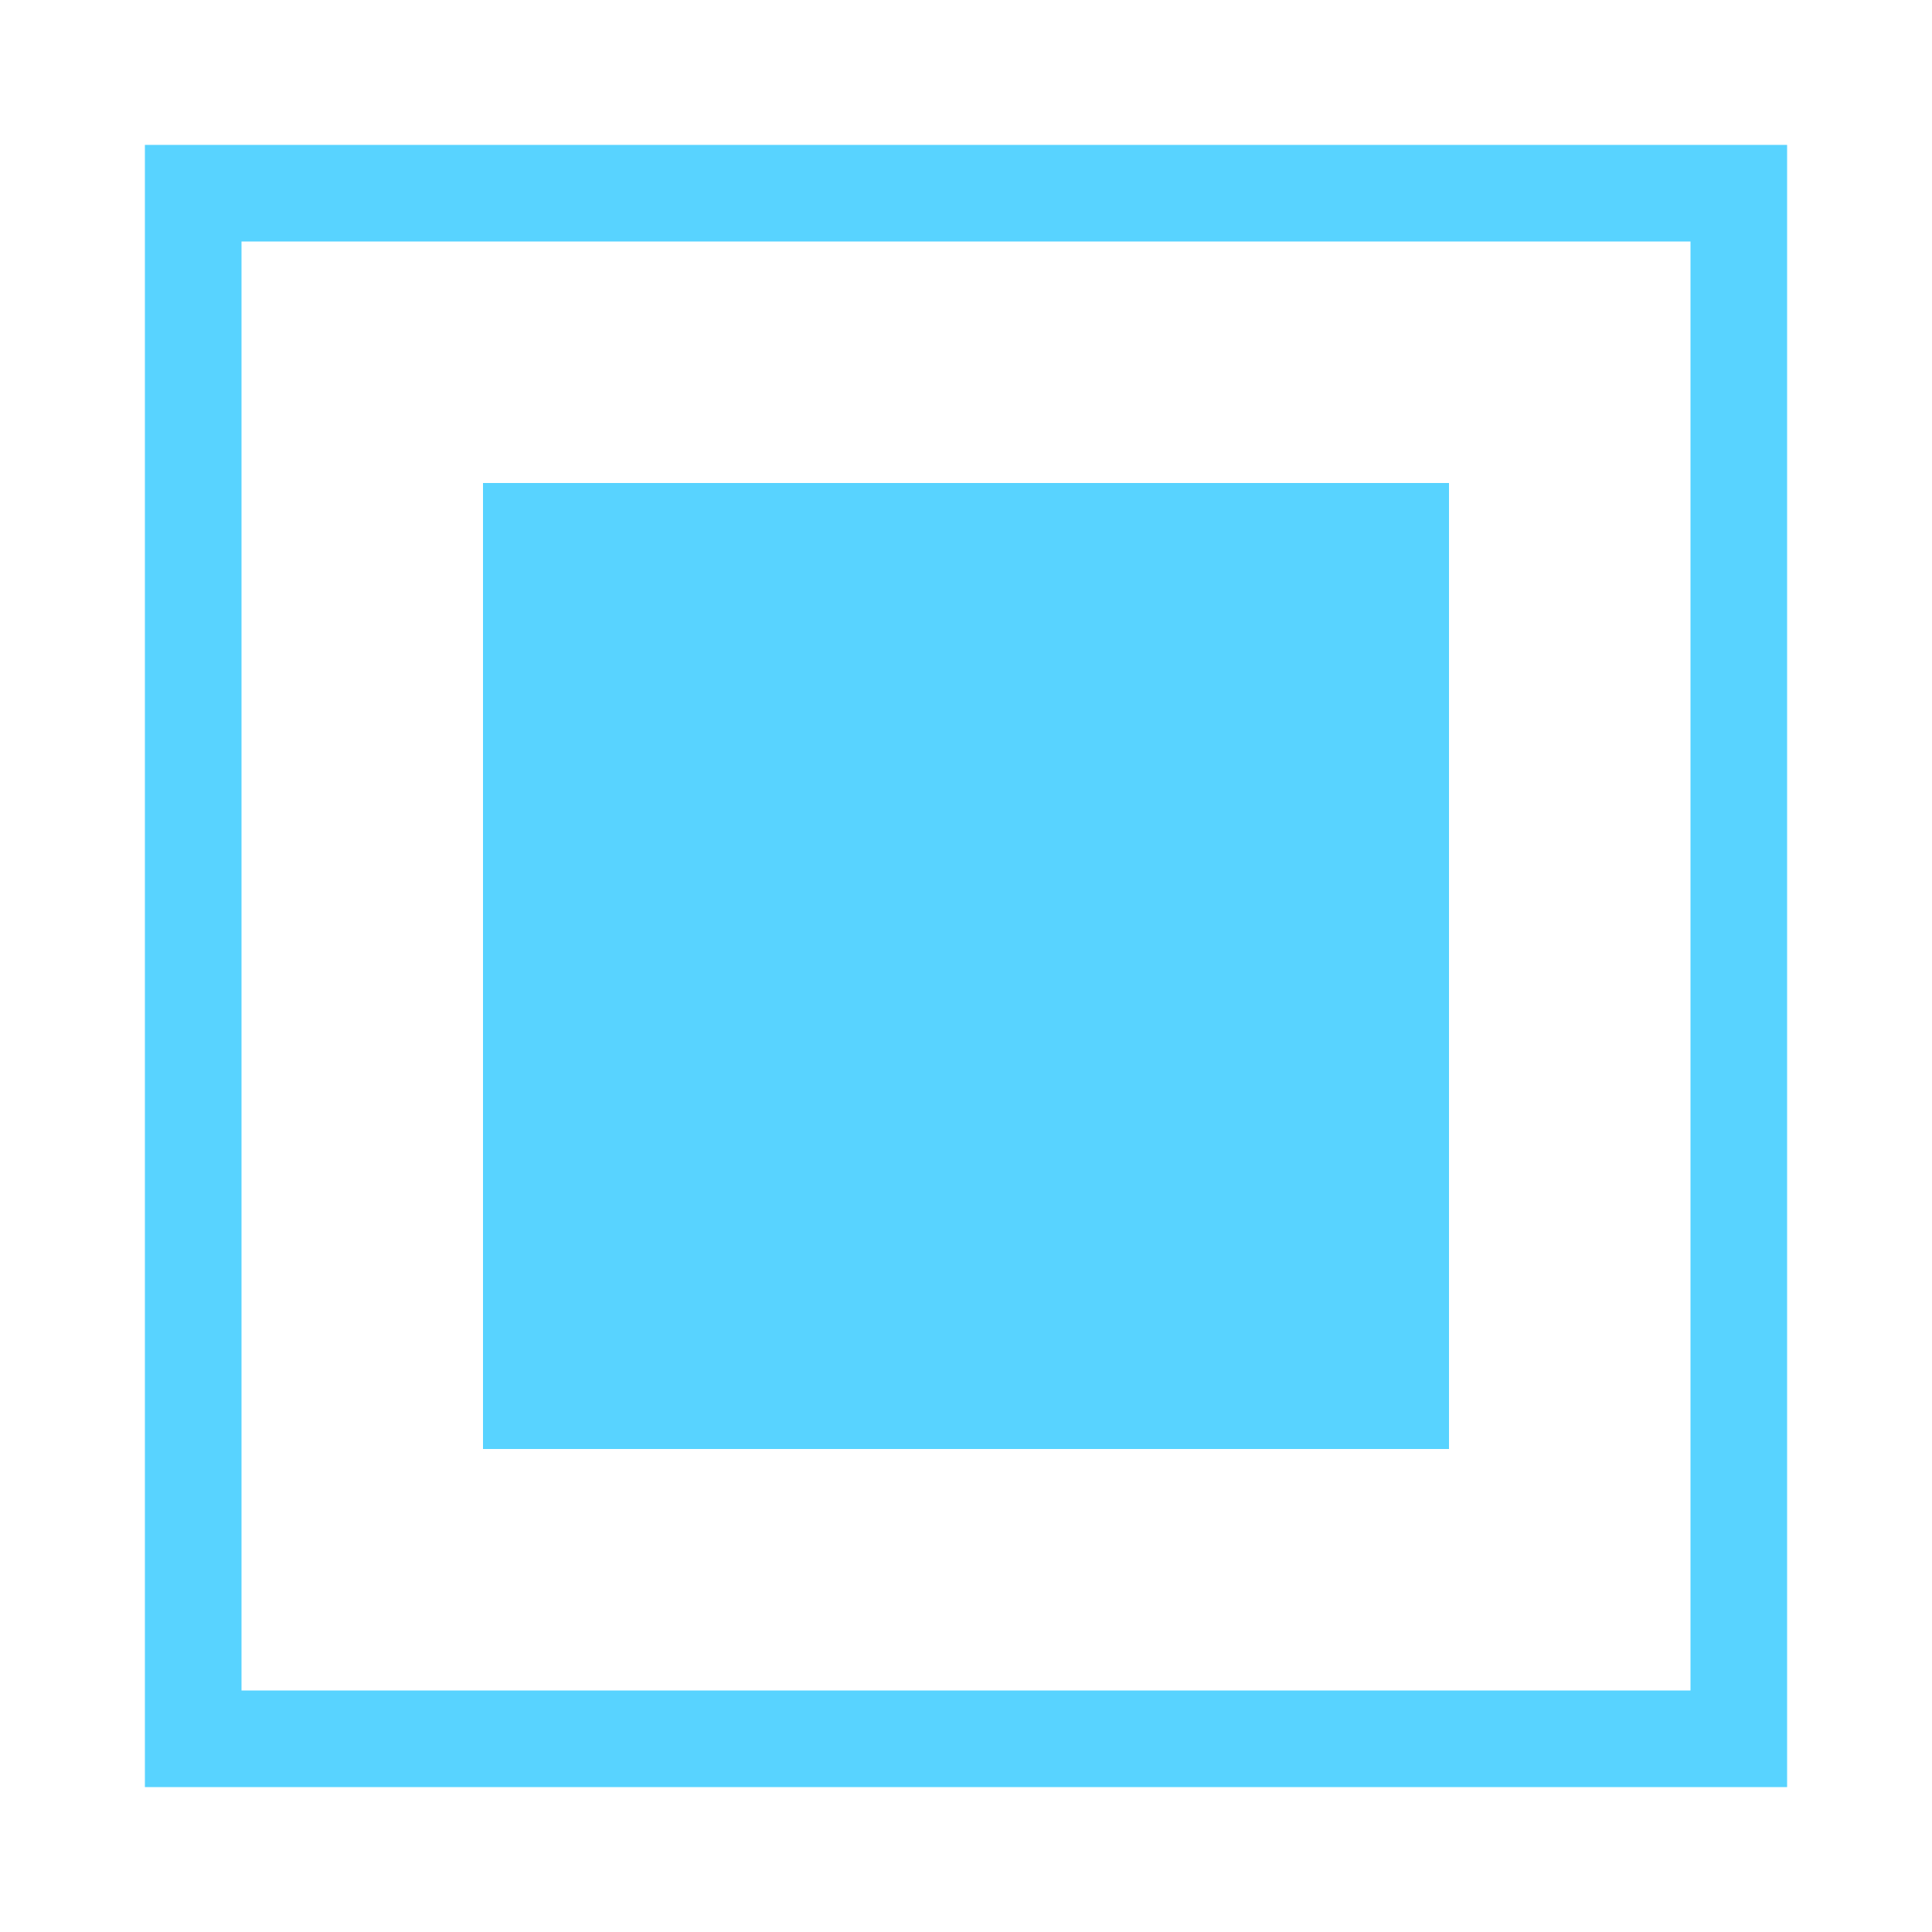
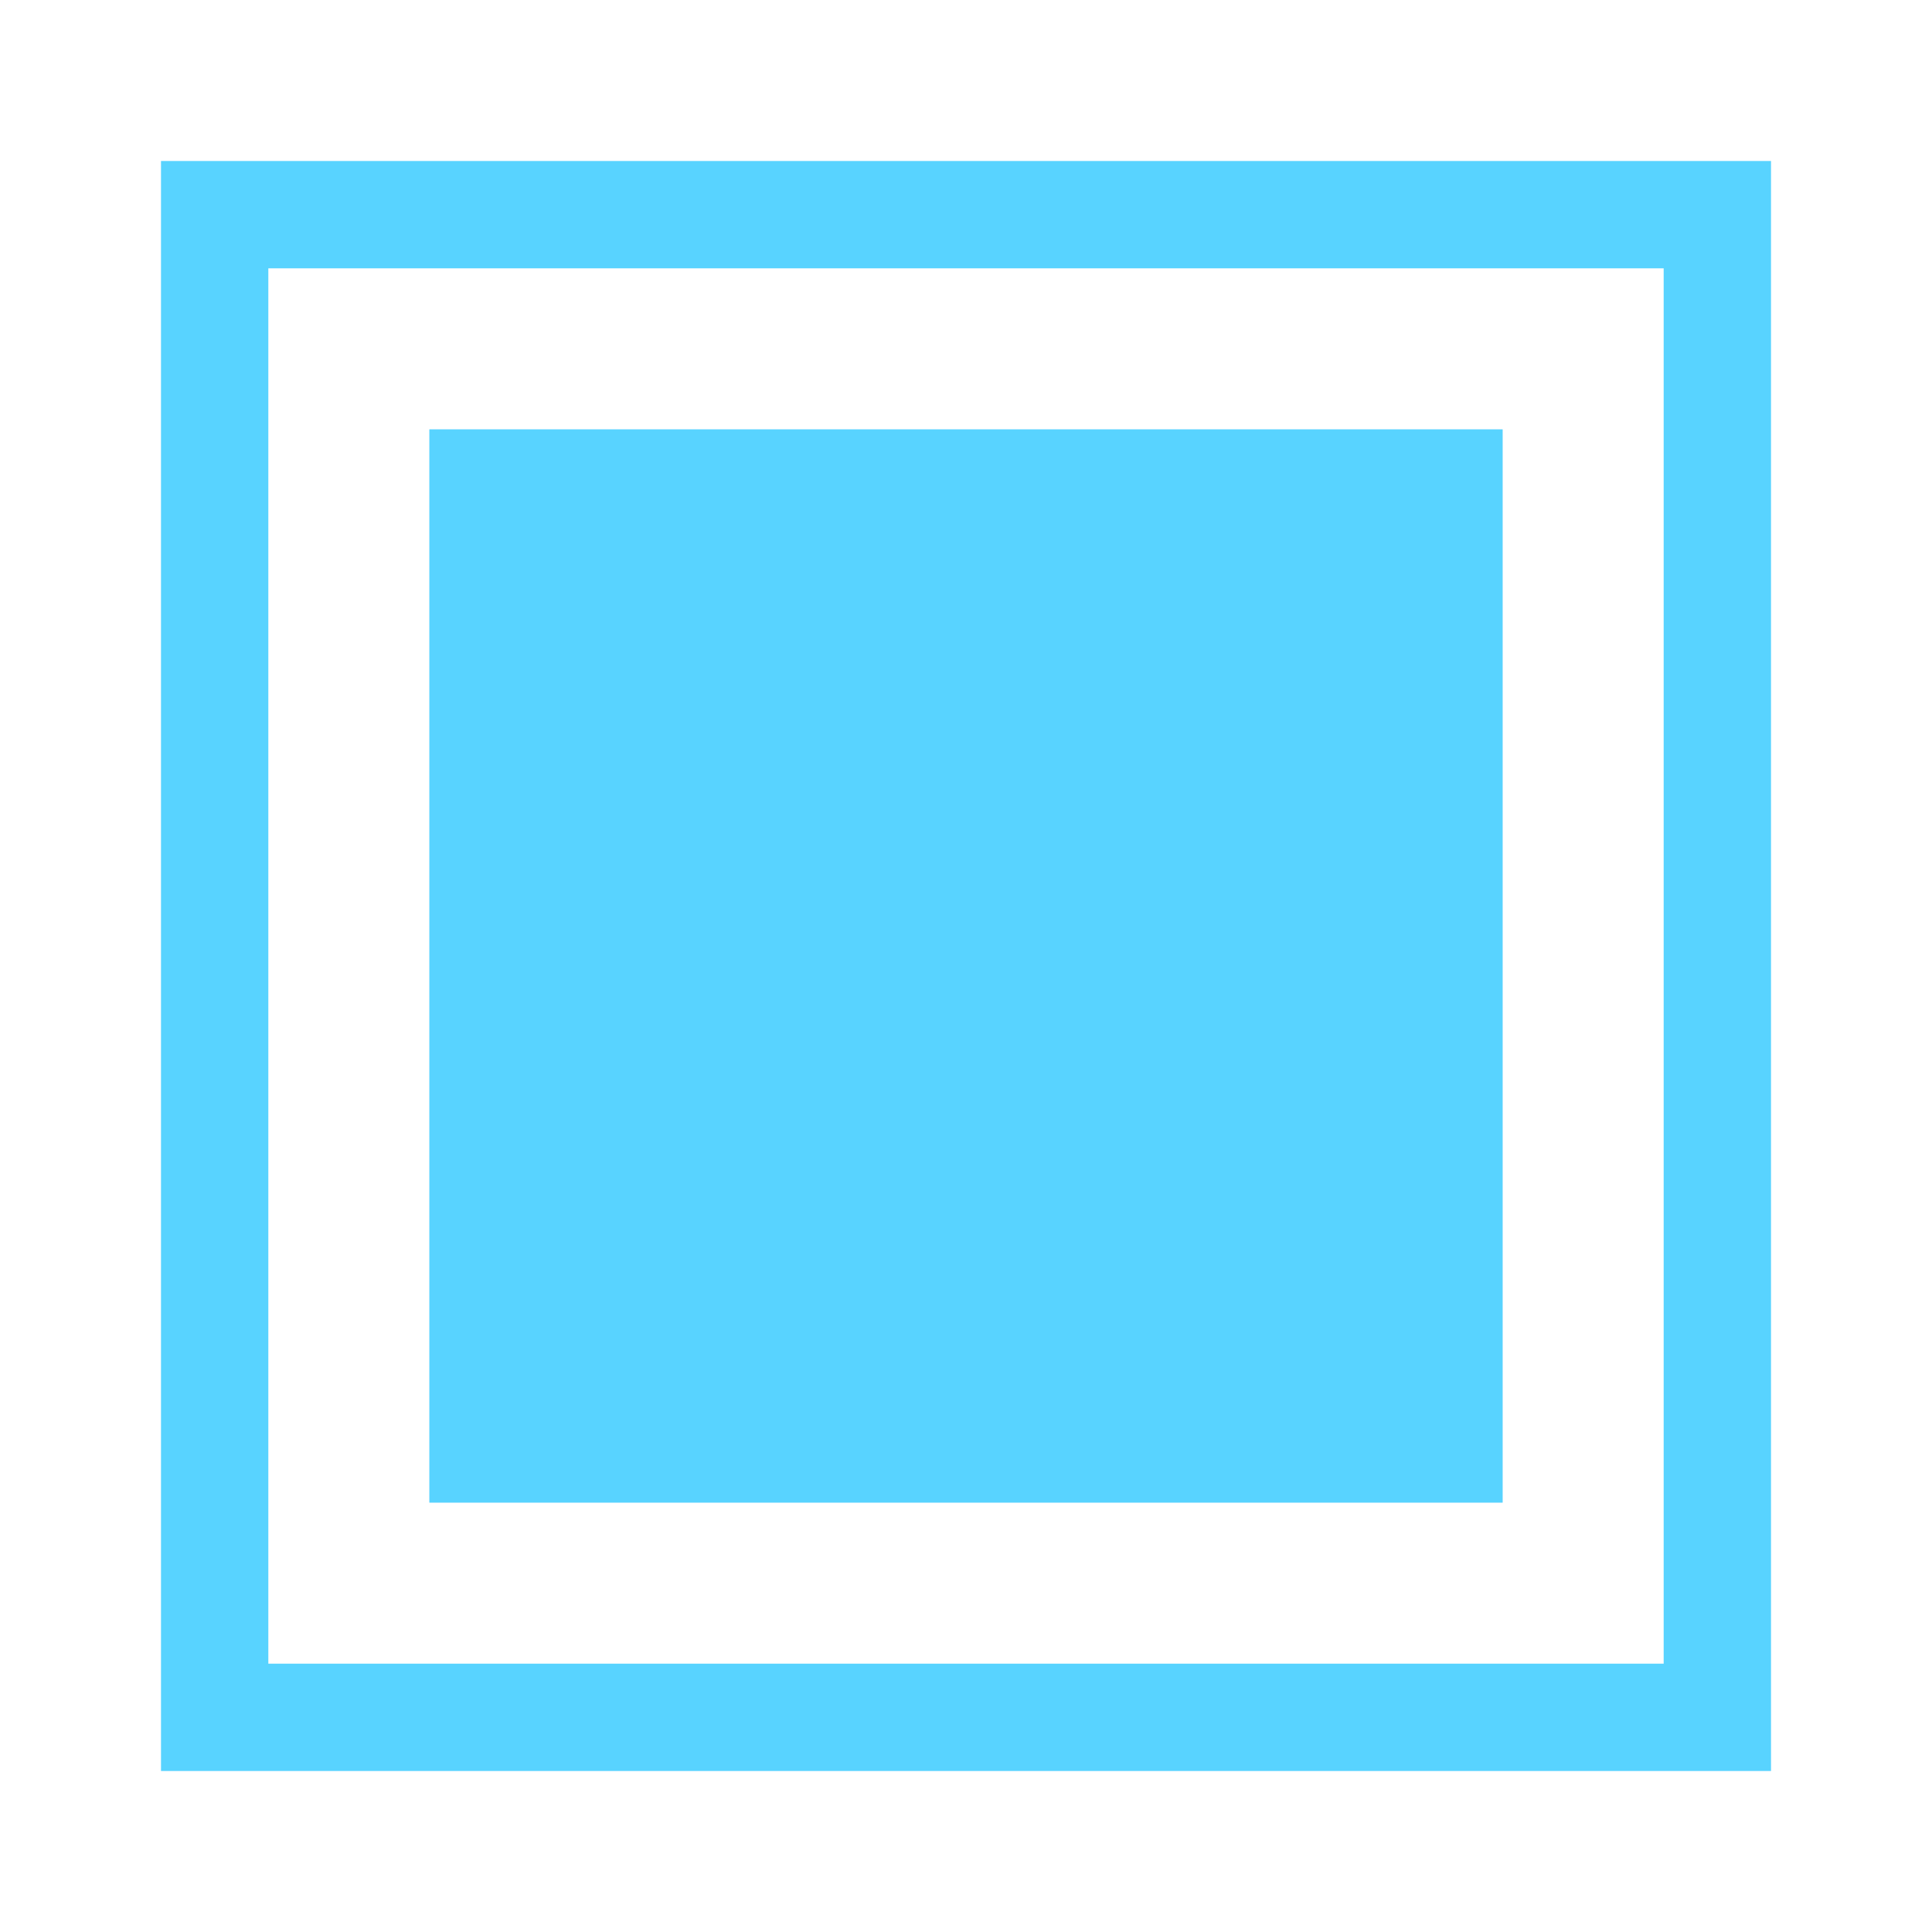
- <svg width="1000" height="1000">
-   <path d="M100,100 h800 v800 h-800 v-800 z" fill="none" stroke="#58d3ff" stroke-width="50" />
-   <path d="M300,300 h400 v400 h-400 v-400 z" fill="#58d3ff" stroke="#58d3ff" stroke-width="100" />
+ <svg x="0px" y="0px" width="18px" height="18px" viewBox="0 0 18 18" enable-background="new 0 0 18 18" xml:space="preserve">
+   <path d="M2,2 h14 v14 h-14 v-14 z" fill="none" stroke-linecap="square" stroke="#58d3ff" stroke-width="1px" />
+   <path d="M5,5 h8 v8 h-8 v-8 z" fill="#58d3ff" fill-rule="evenodd" stroke-linecap="square" stroke="#58d3ff" stroke-width="2px" />
</svg>
